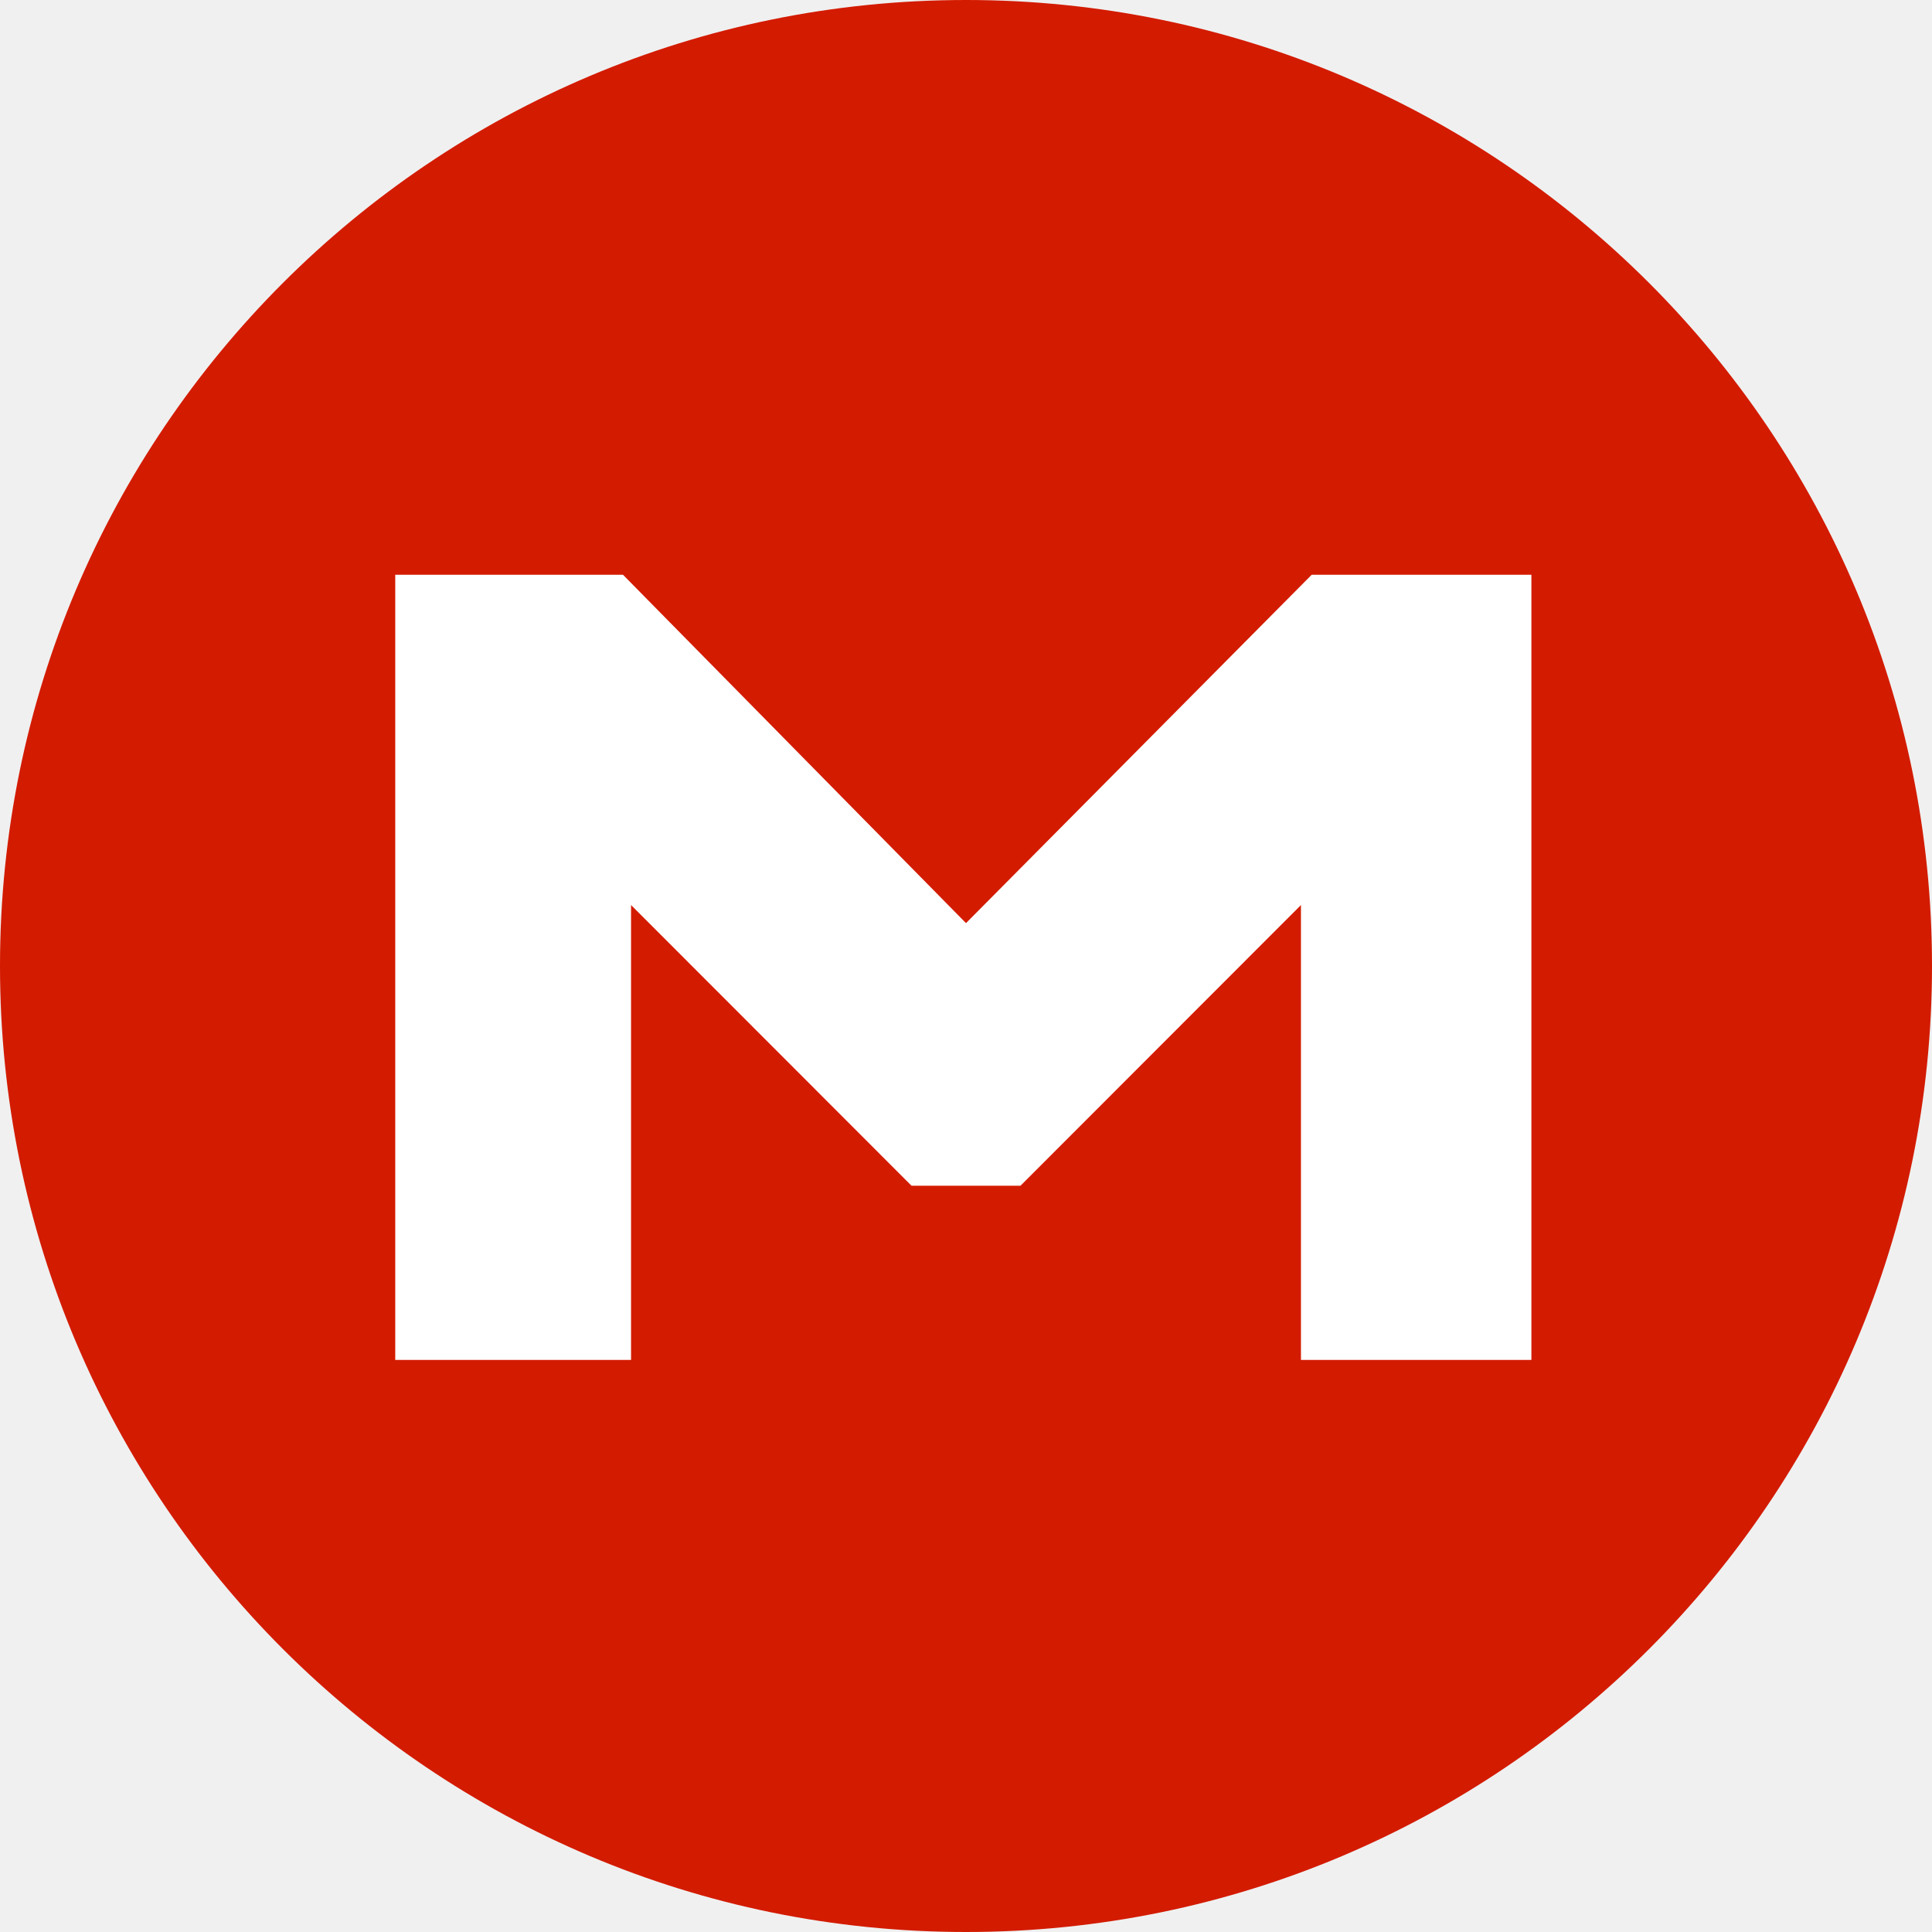
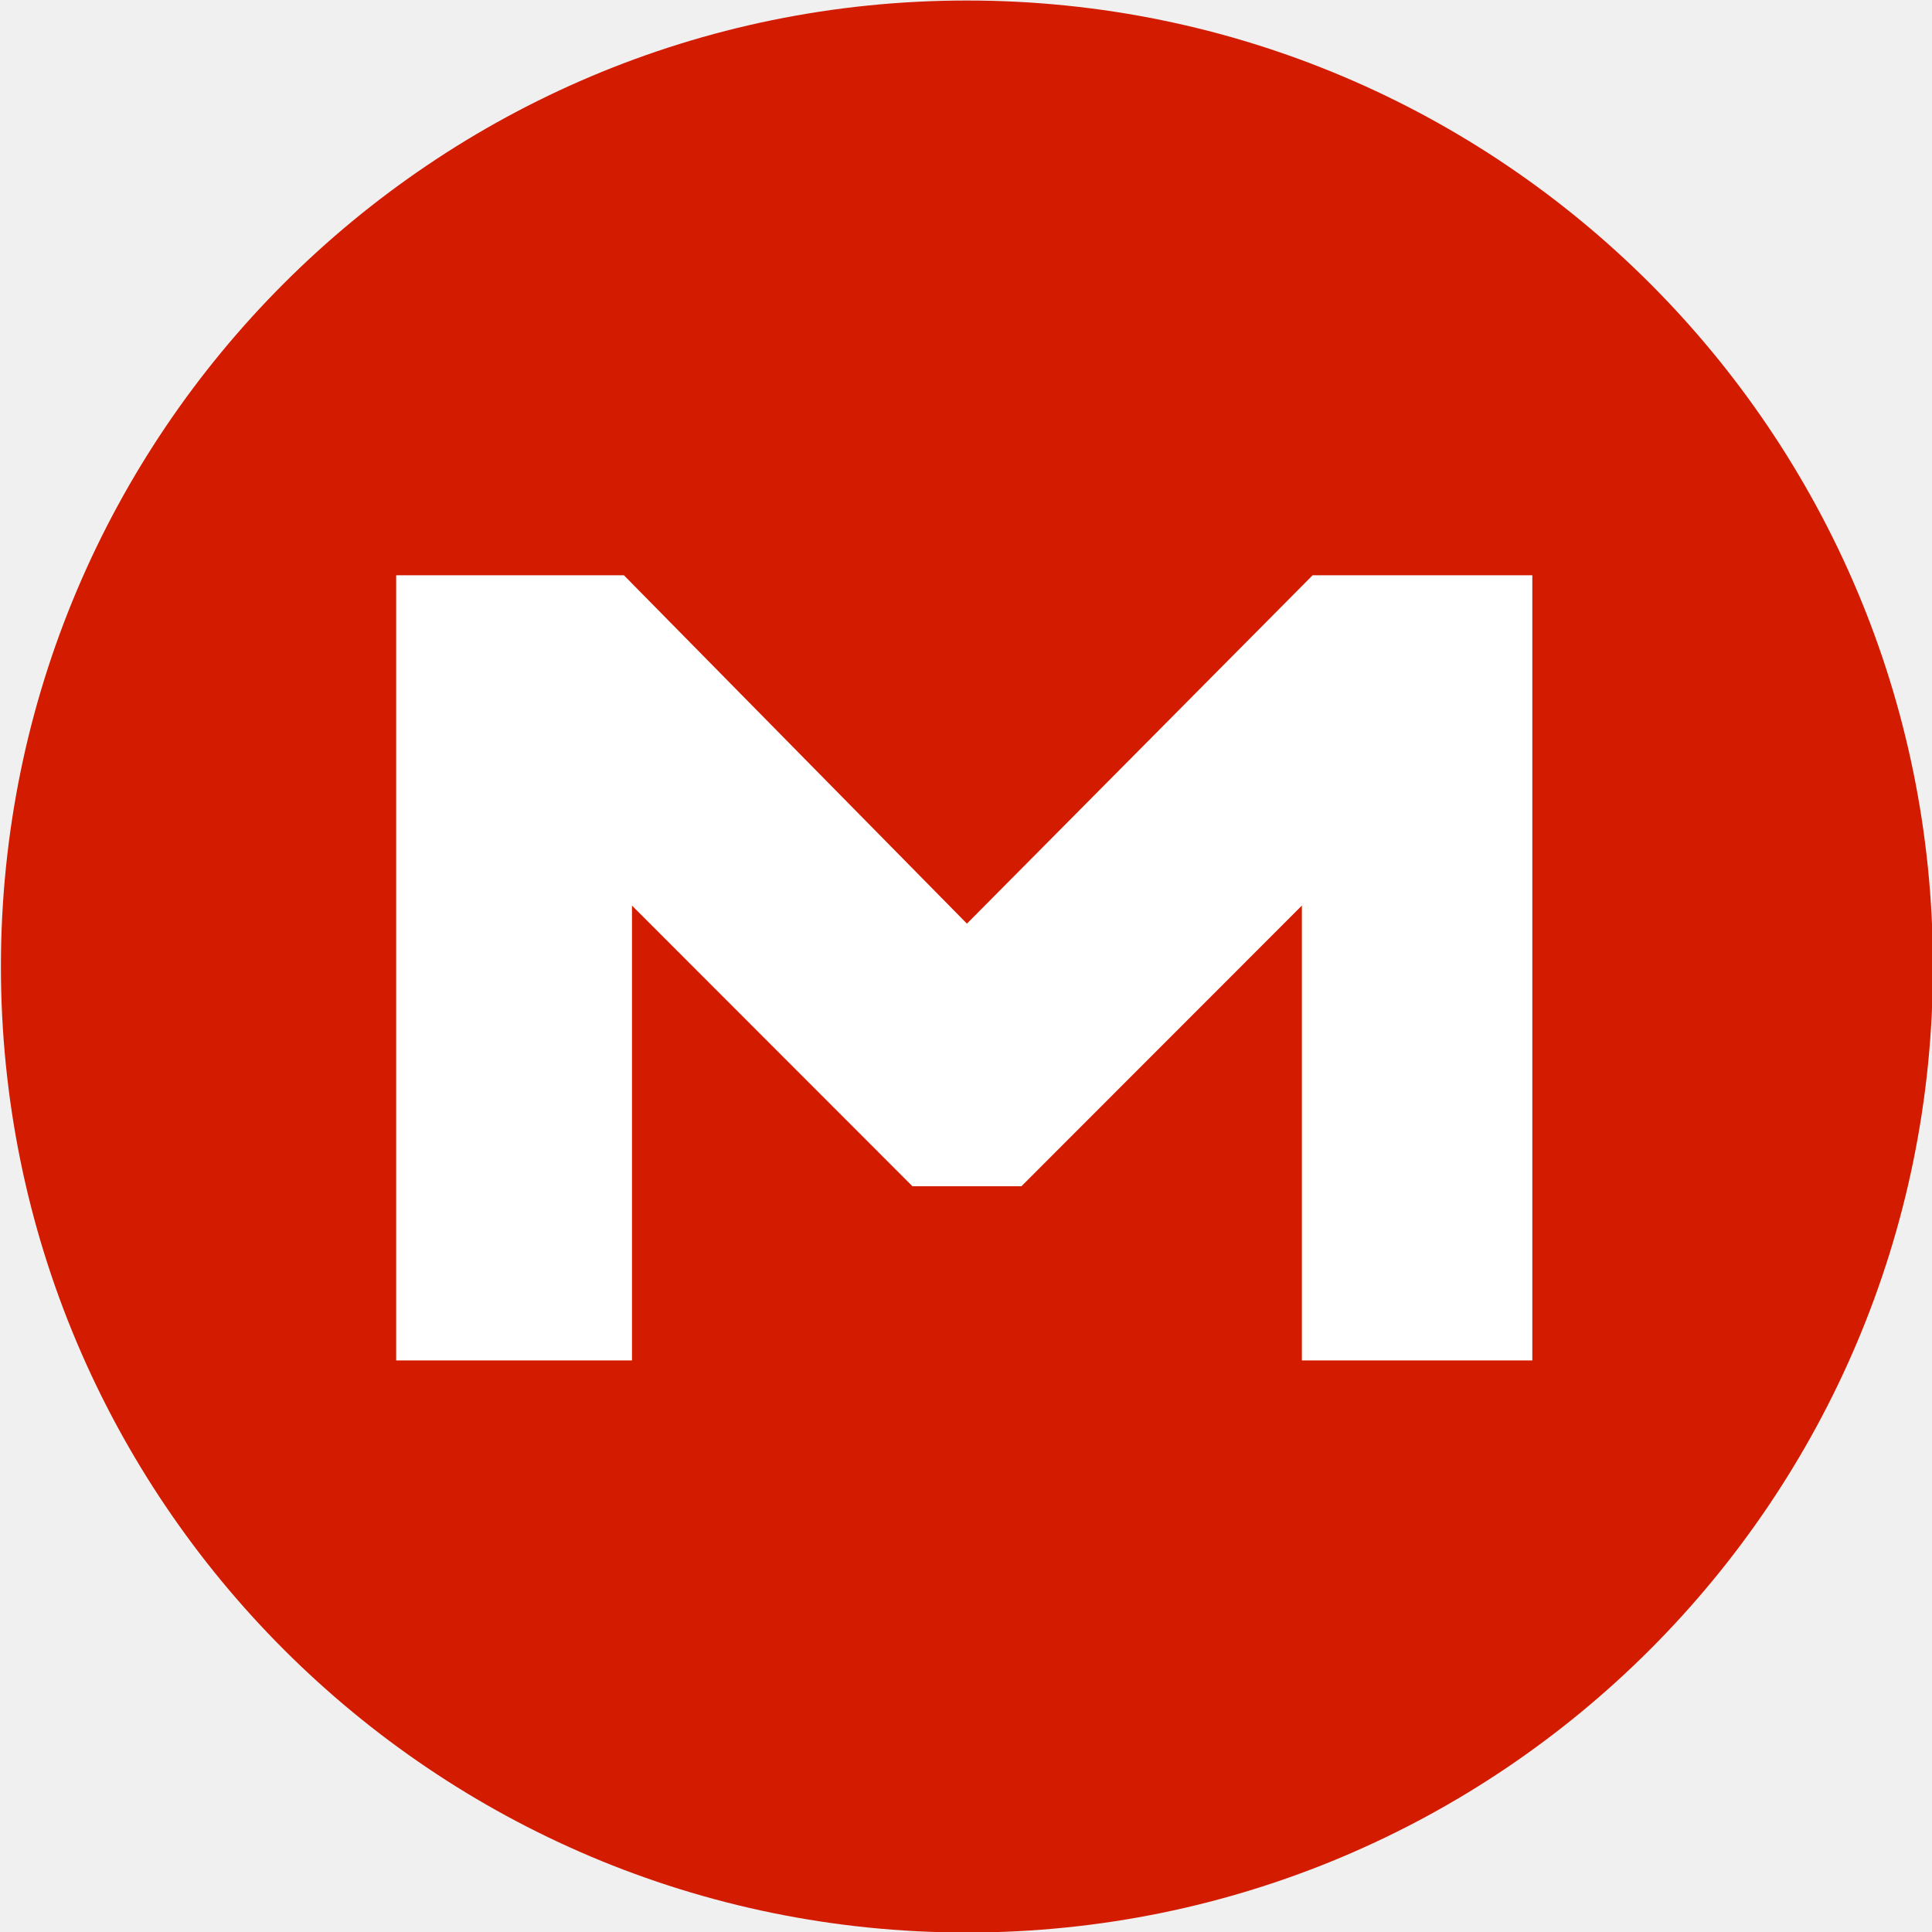
- <svg xmlns="http://www.w3.org/2000/svg" version="1.1" id="Layer_1" x="0px" y="0px" width="721px" height="721px" viewBox="119.5 239.5 721 721" style="enable-background:new 119.5 239.5 721 721;" xml:space="preserve">
-   <circle style="fill:#D31B00;" cx="480" cy="600" r="360.5" />
-   <polygon style="fill:#FFFFFF;" points="267,454 352,454 480,584 609,454 691,454 691,747 605,747 605,577.25 500.334,682   459.666,682 355,577.25 355,747 267,747 " />
+ <svg xmlns="http://www.w3.org/2000/svg" version="1.1" id="Layer_1" x="0px" y="0px" width="512" height="512" viewBox="119.5 239.5 512 512" xml:space="preserve">
+   <defs id="defs9" />
+   <circle style="fill:#d31b00" cx="375.745" cy="495.637" r="256" id="circle3" />
+   <polygon style="fill:#ffffff" points="459.666,682 355,577.25 355,747 267,747 267,454 352,454 480,584 609,454 691,454 691,747 605,747 605,577.25 500.334,682 " id="polygon5" transform="matrix(0.7101248,0,0,0.7101248,34.88531,69.56176)" />
</svg>
